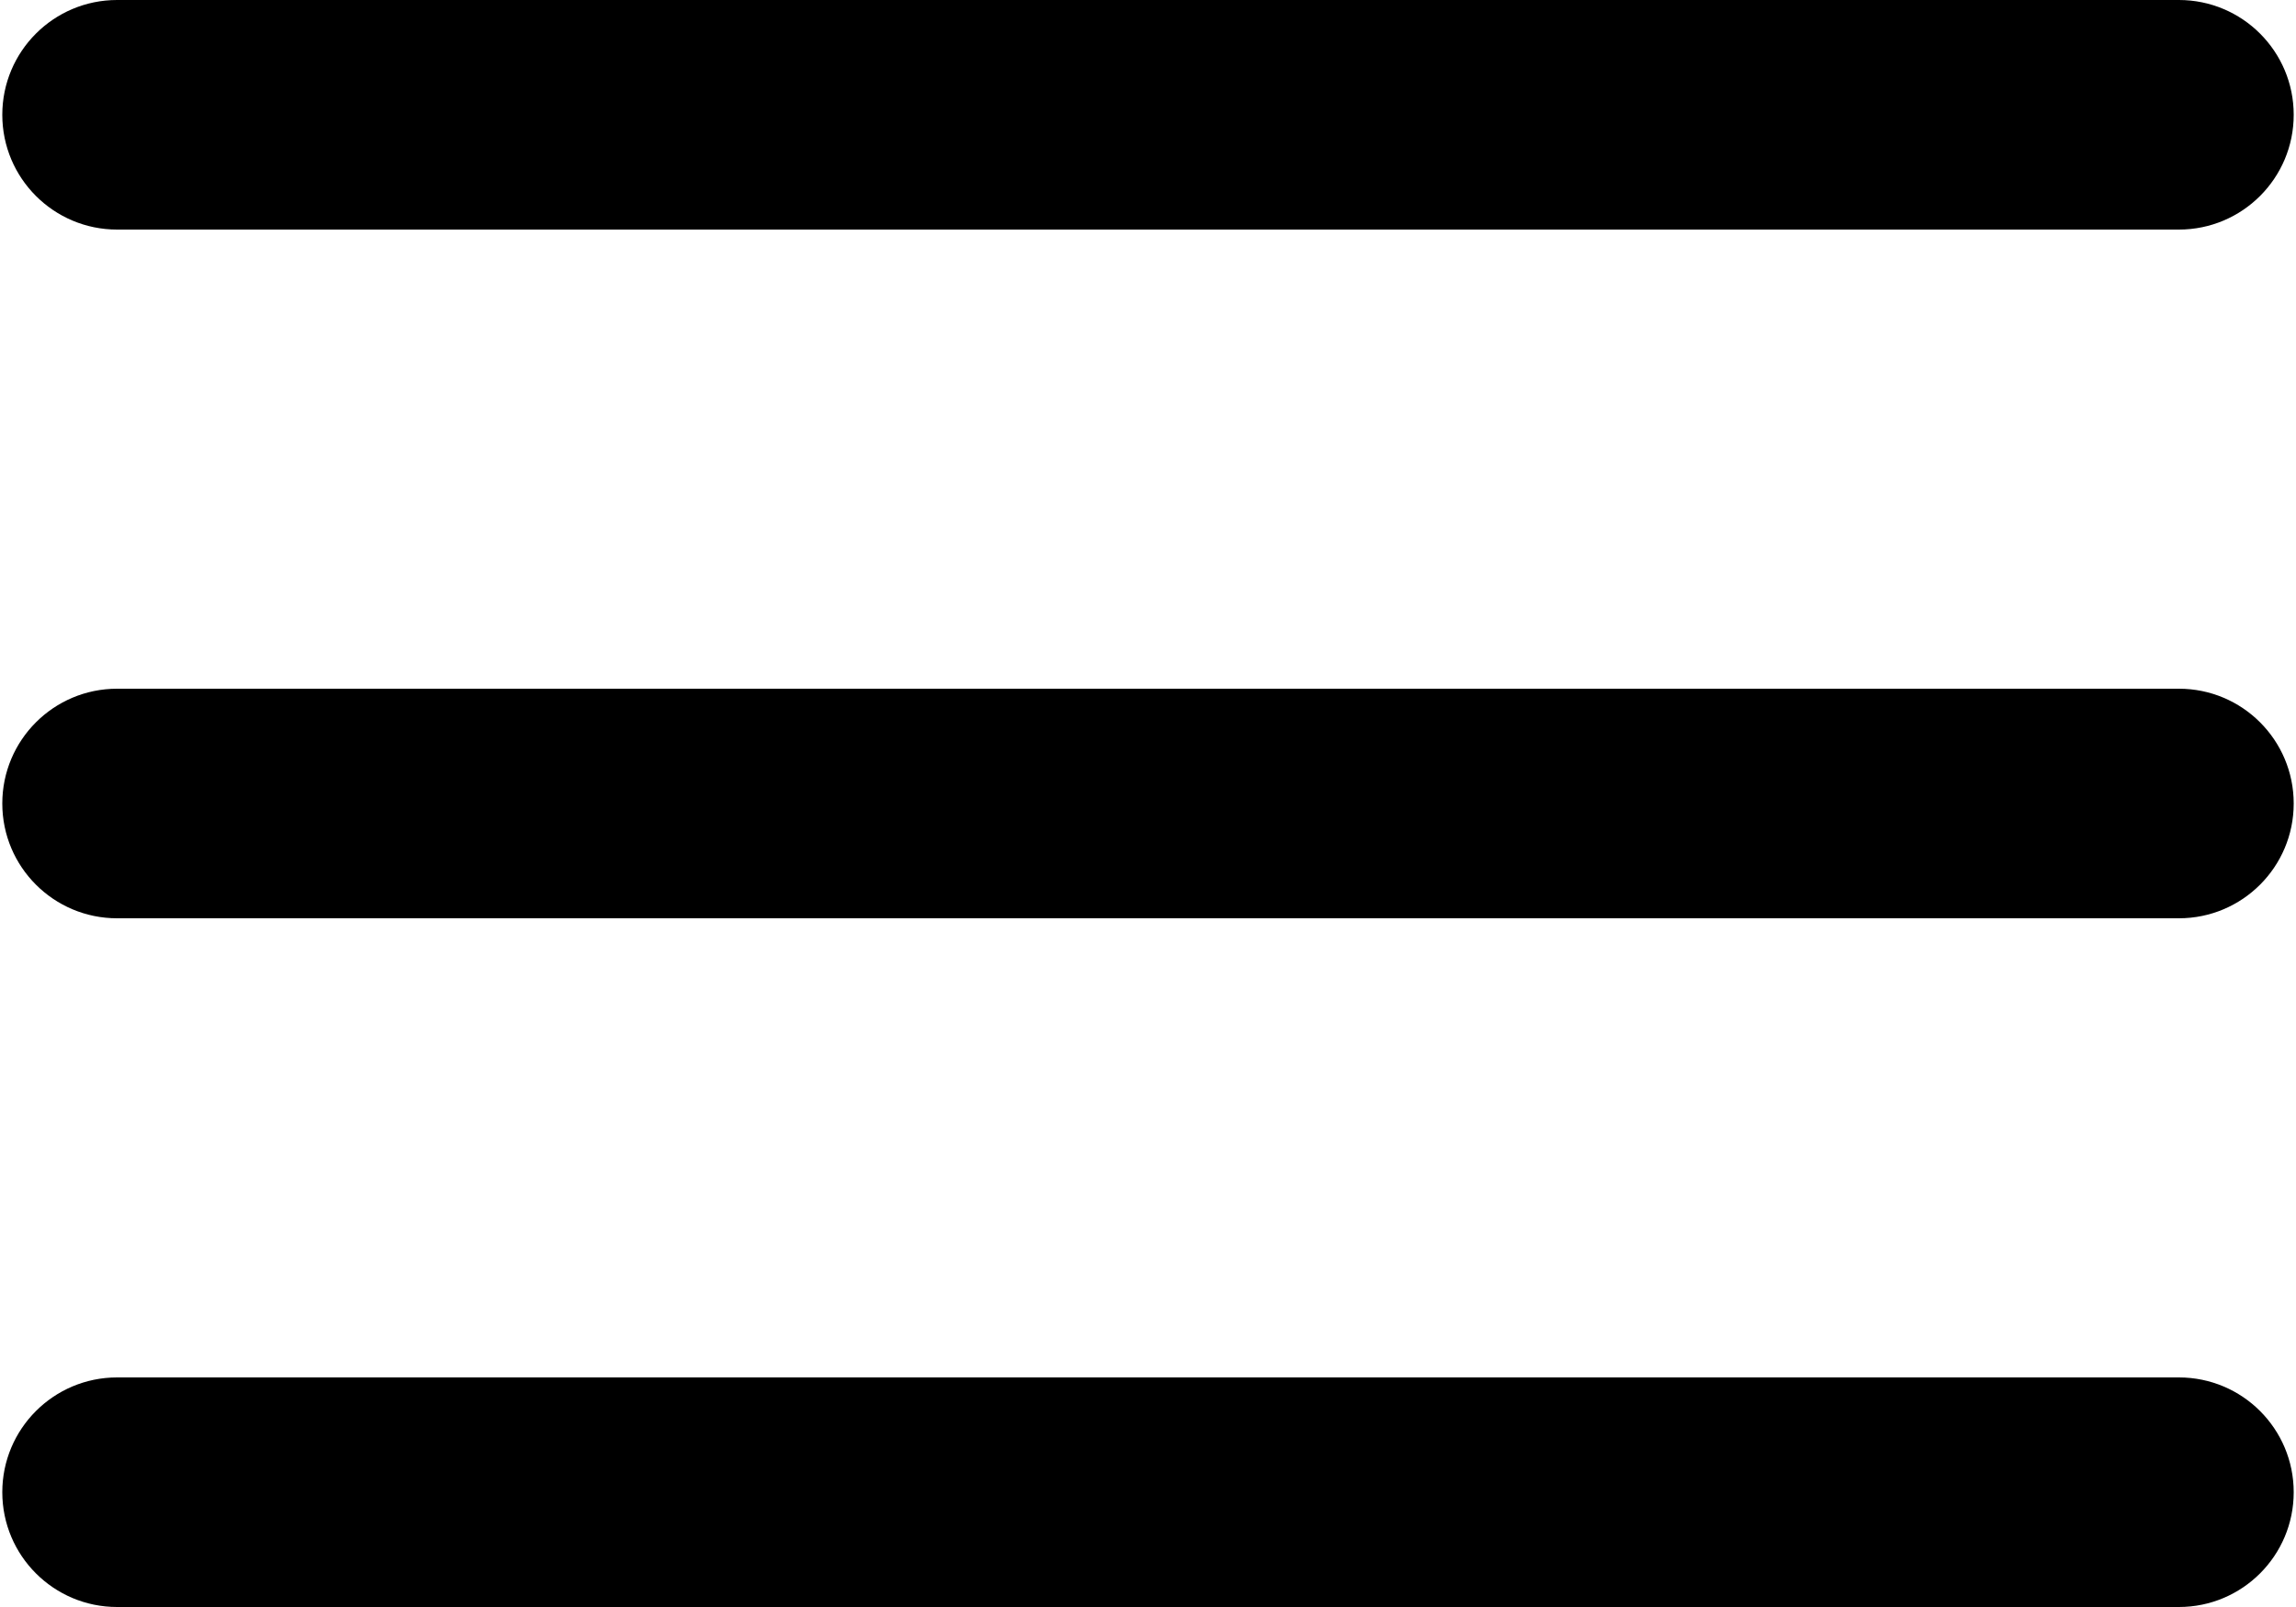
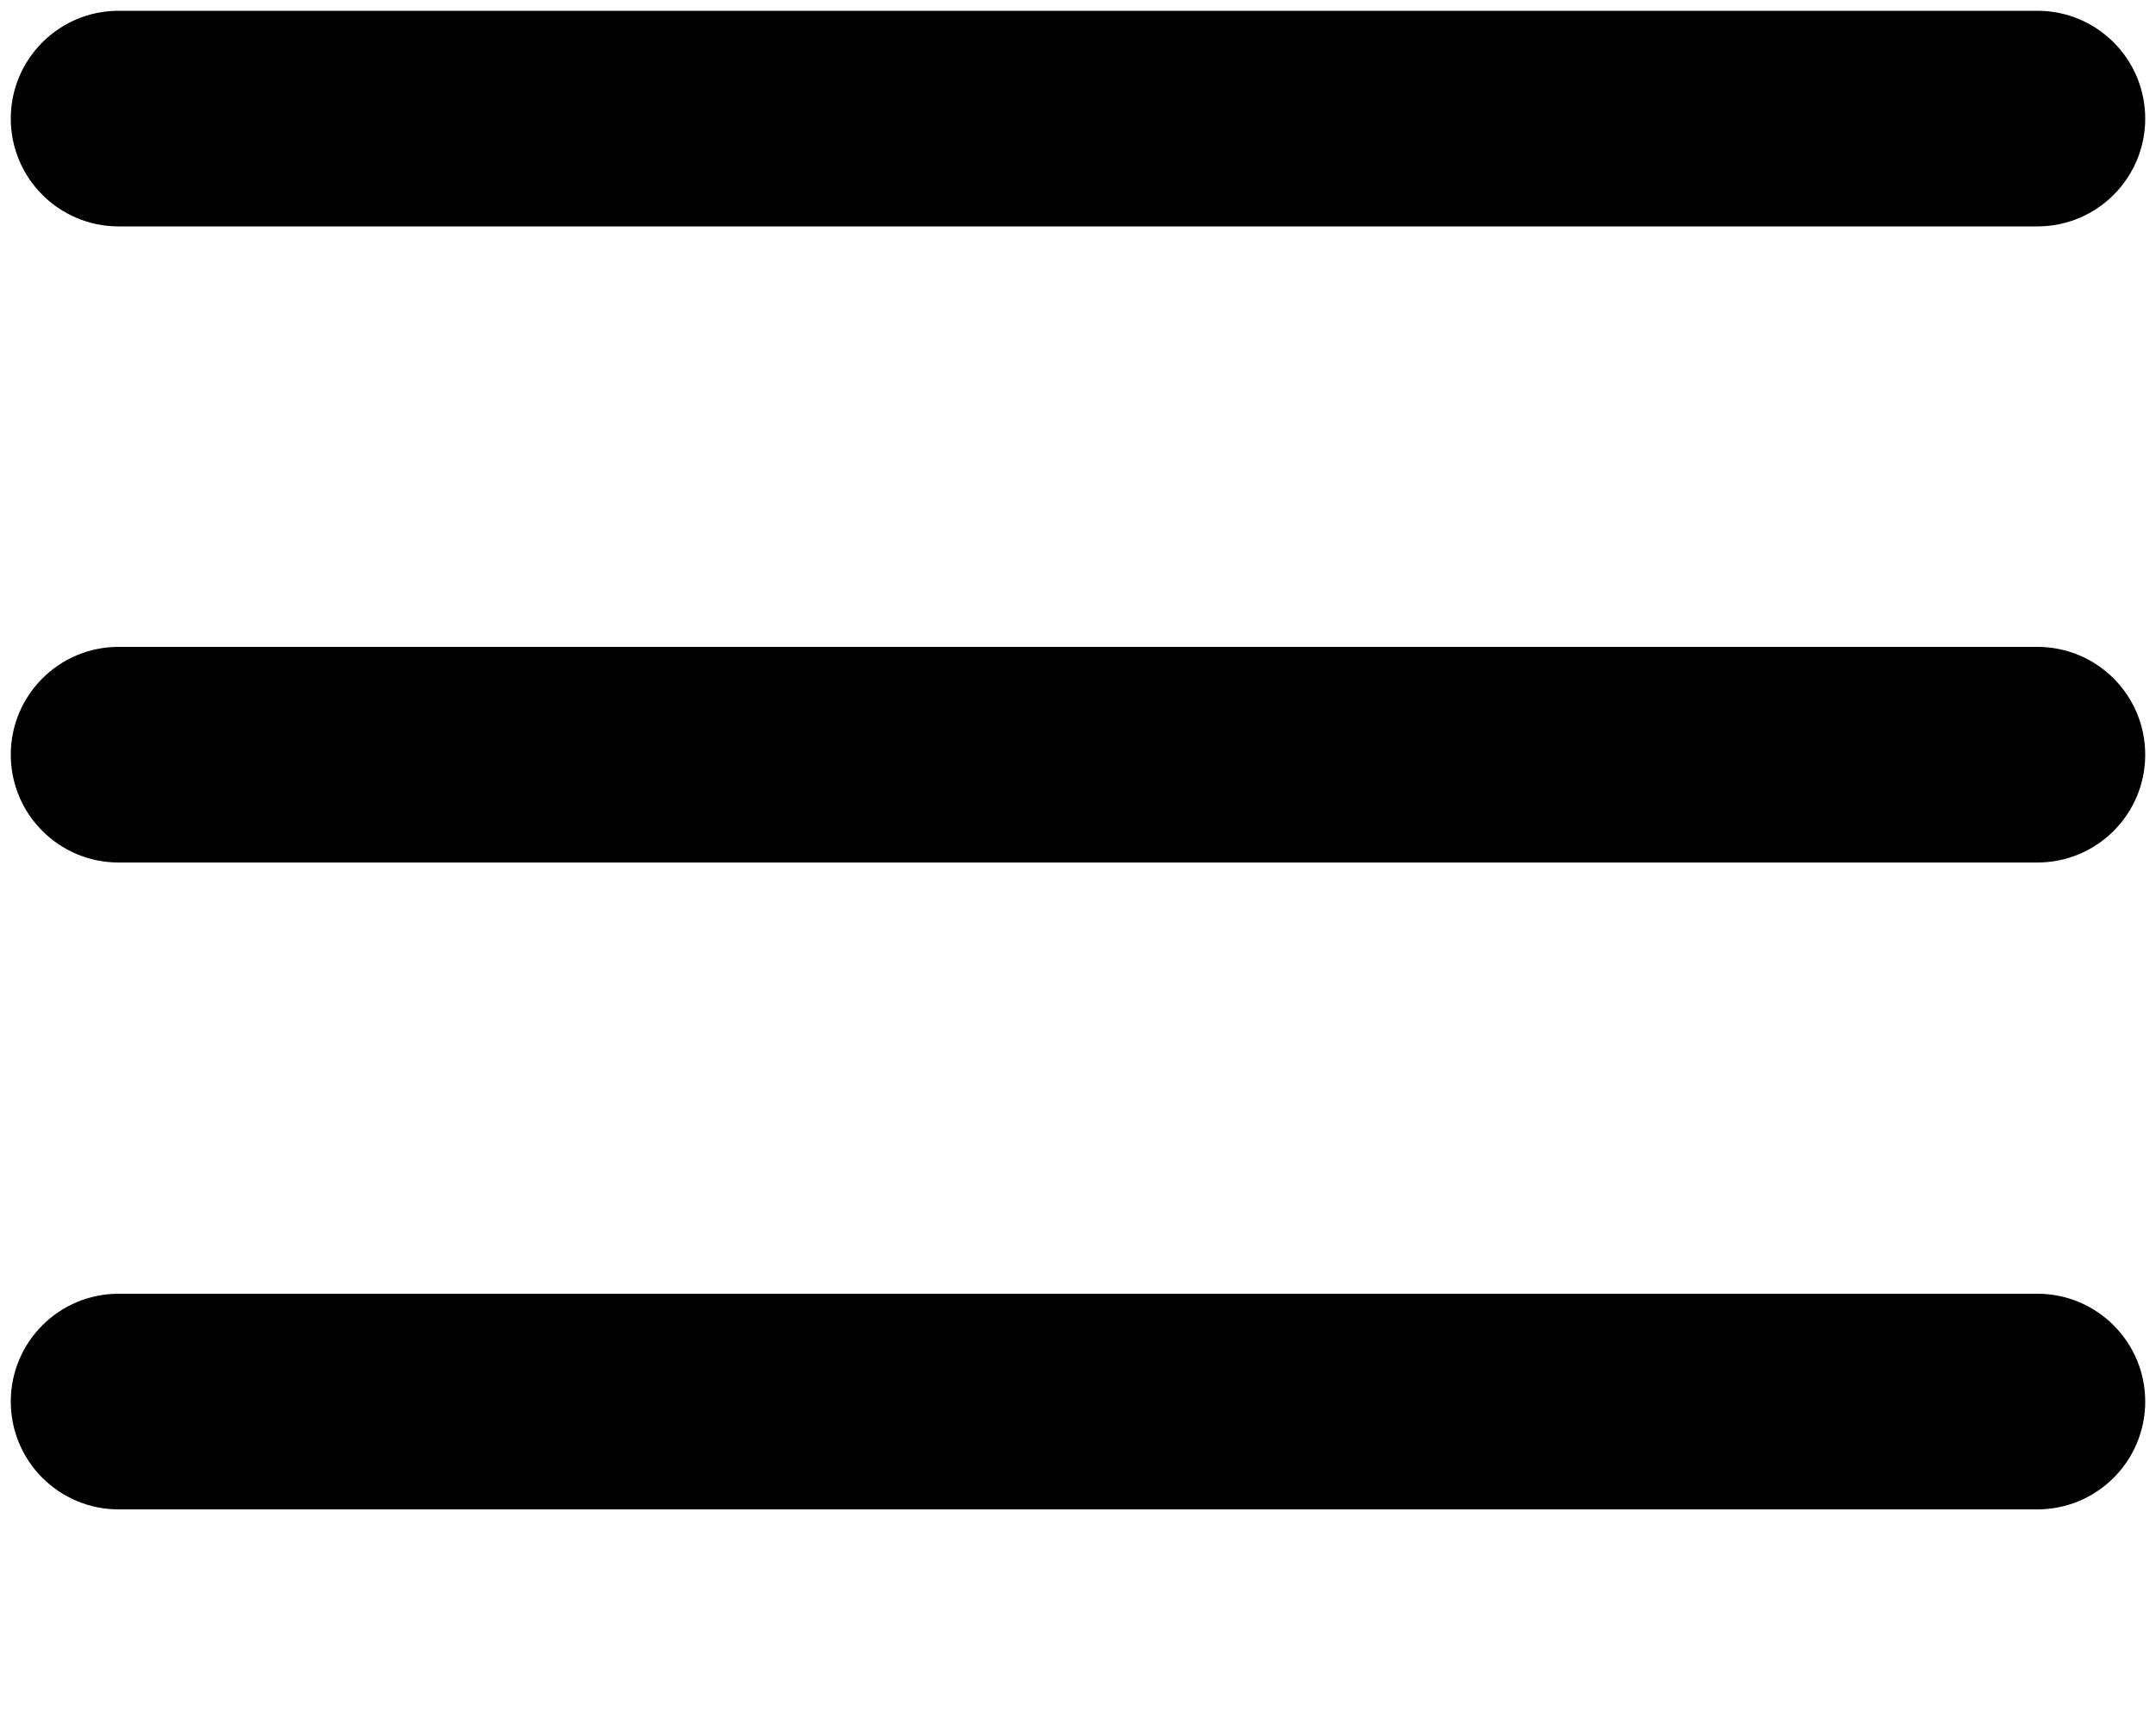
- <svg xmlns="http://www.w3.org/2000/svg" width="10" height="7">
-   <path d="M9.49 6H.51a.5.5 0 100 1h8.98a.5.5 0 000-1zM9.49 3H.51a.5.5 0 100 1h8.98a.5.5 0 000-1zM.51 1h8.98a.5.5 0 000-1H.51a.5.5 0 000 1z" />
+ <svg xmlns="http://www.w3.org/2000/svg" viewBox="0 0 10 8">
+   <path d="M9.45 1.05H.55a.5.5 0 010-1h8.9a.5.5 0 010 1zm.5 2.45a.5.5 0 00-.5-.5H.55a.5.5 0 000 1h8.9a.5.5 0 00.5-.5zm0 3a.5.5 0 00-.5-.5H.55a.5.5 0 000 1h8.9a.5.5 0 00.5-.5z" />
</svg>
